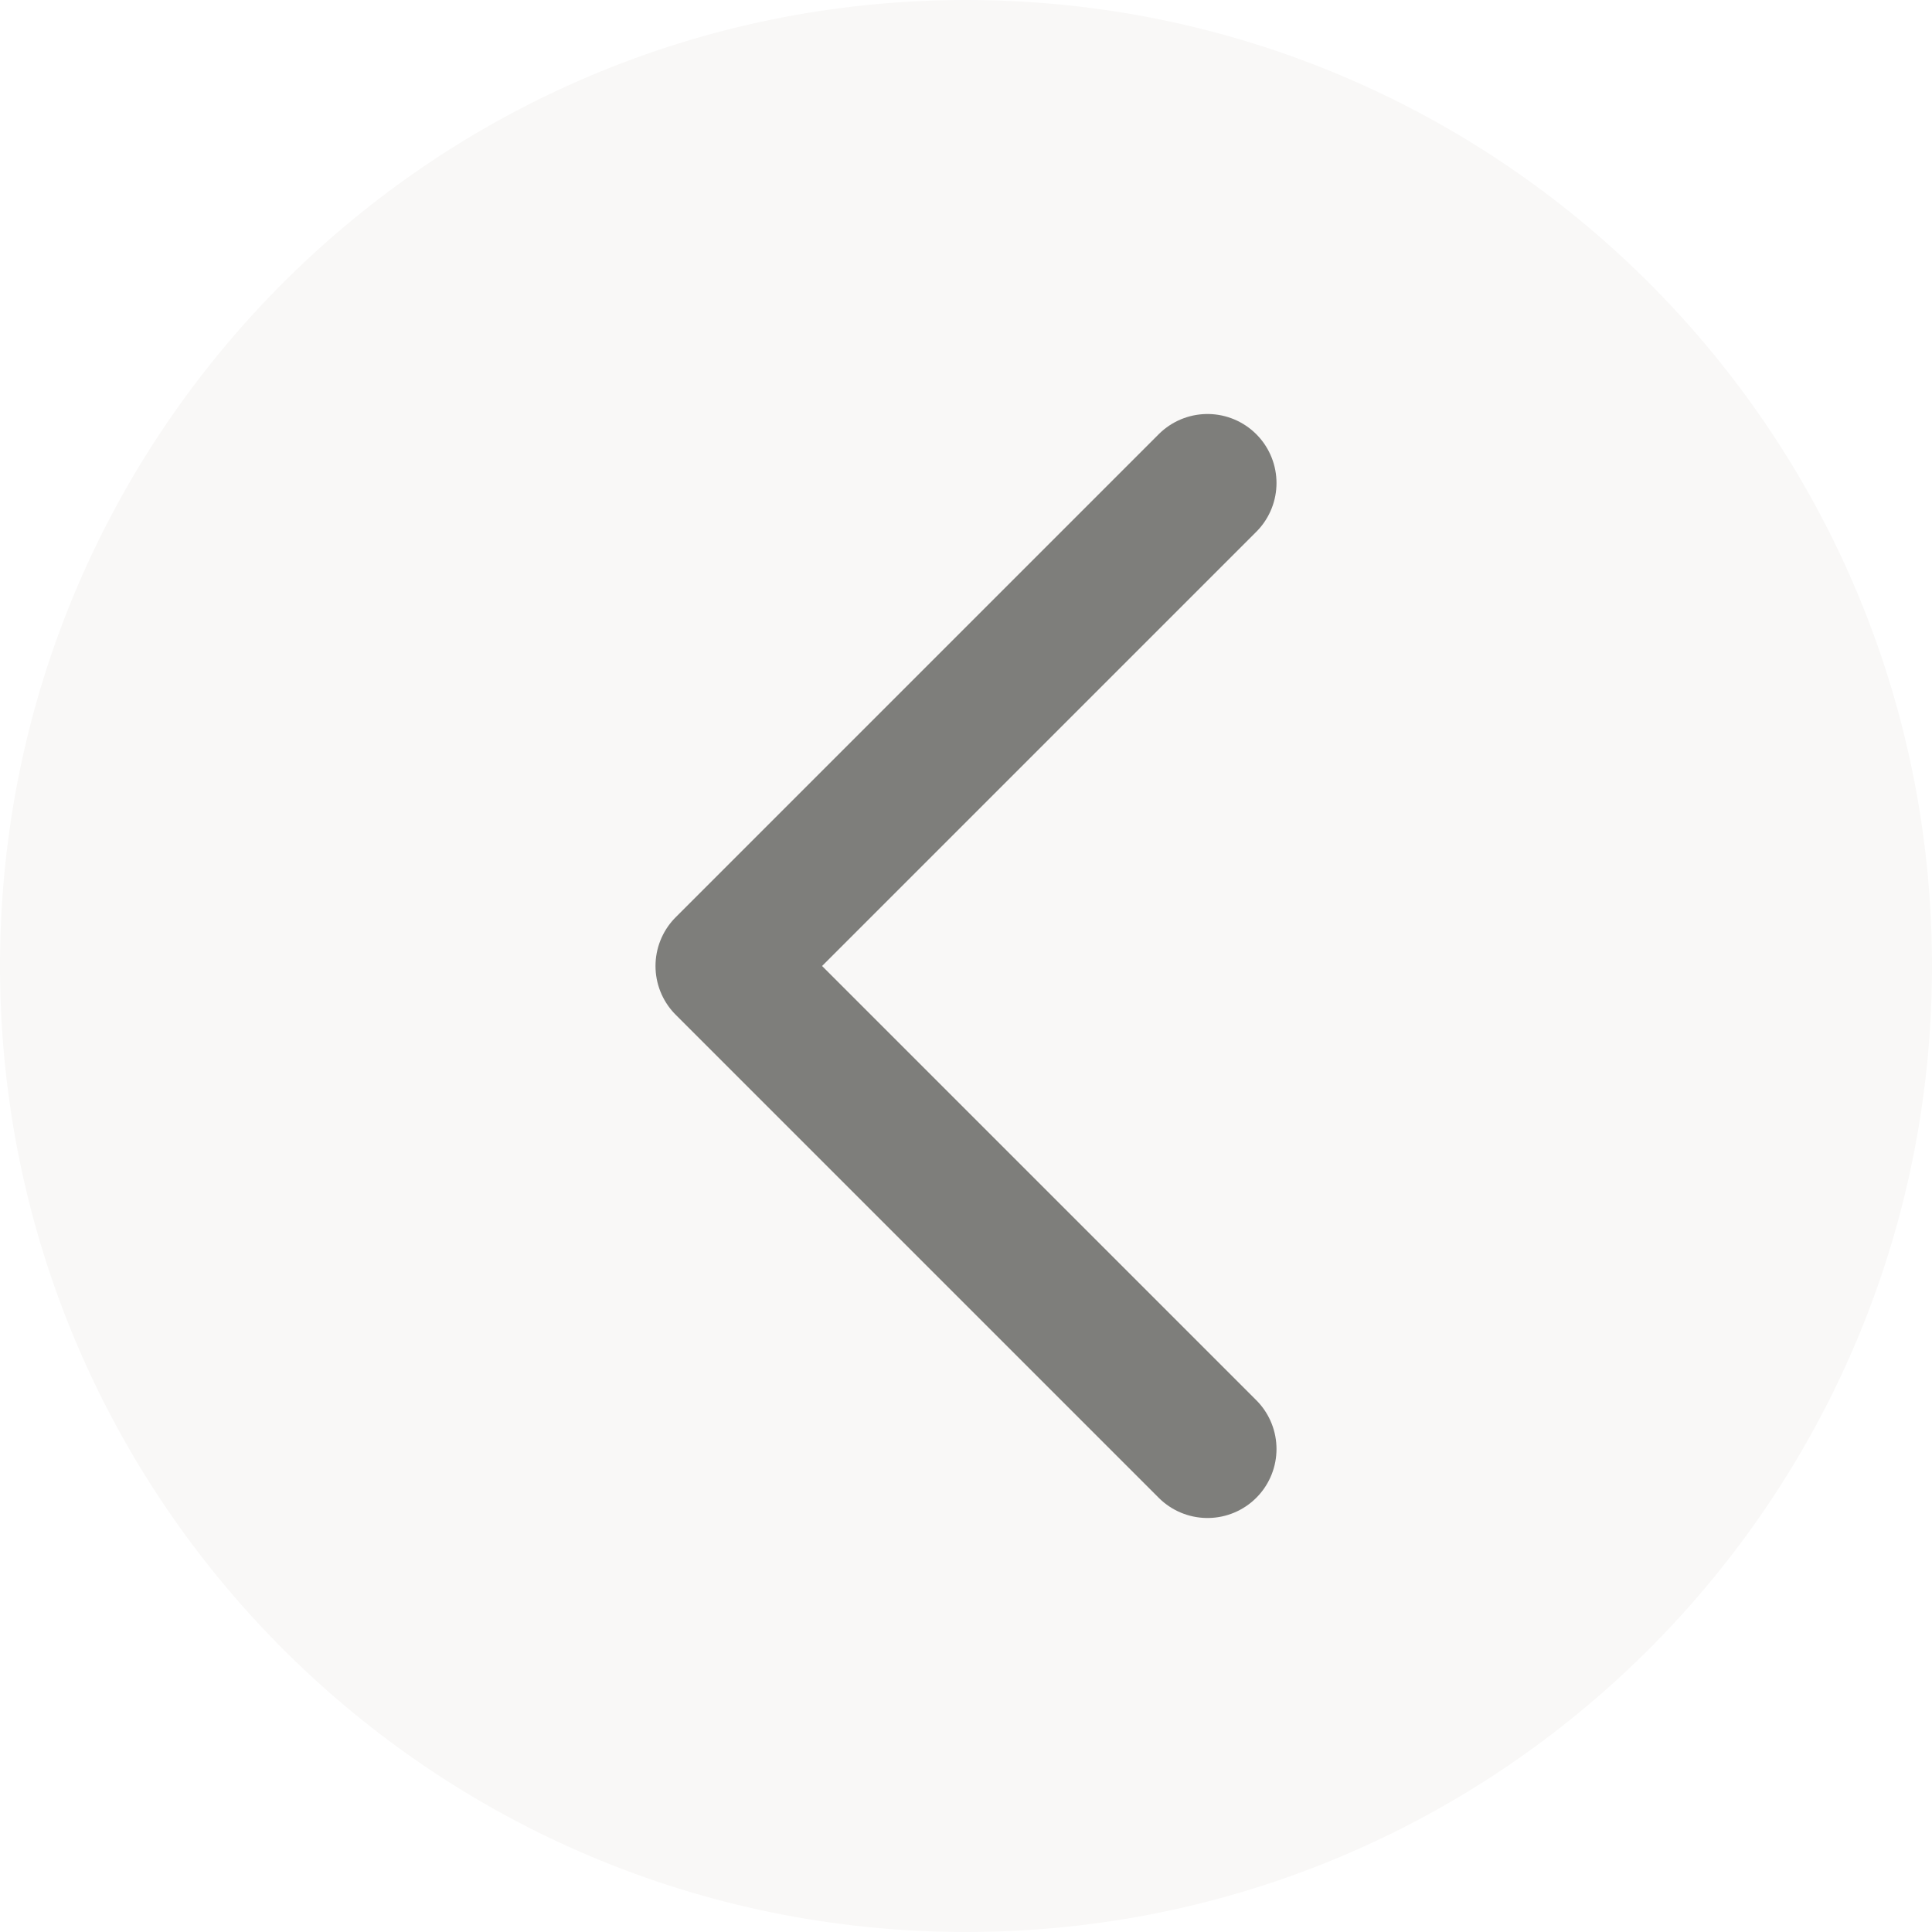
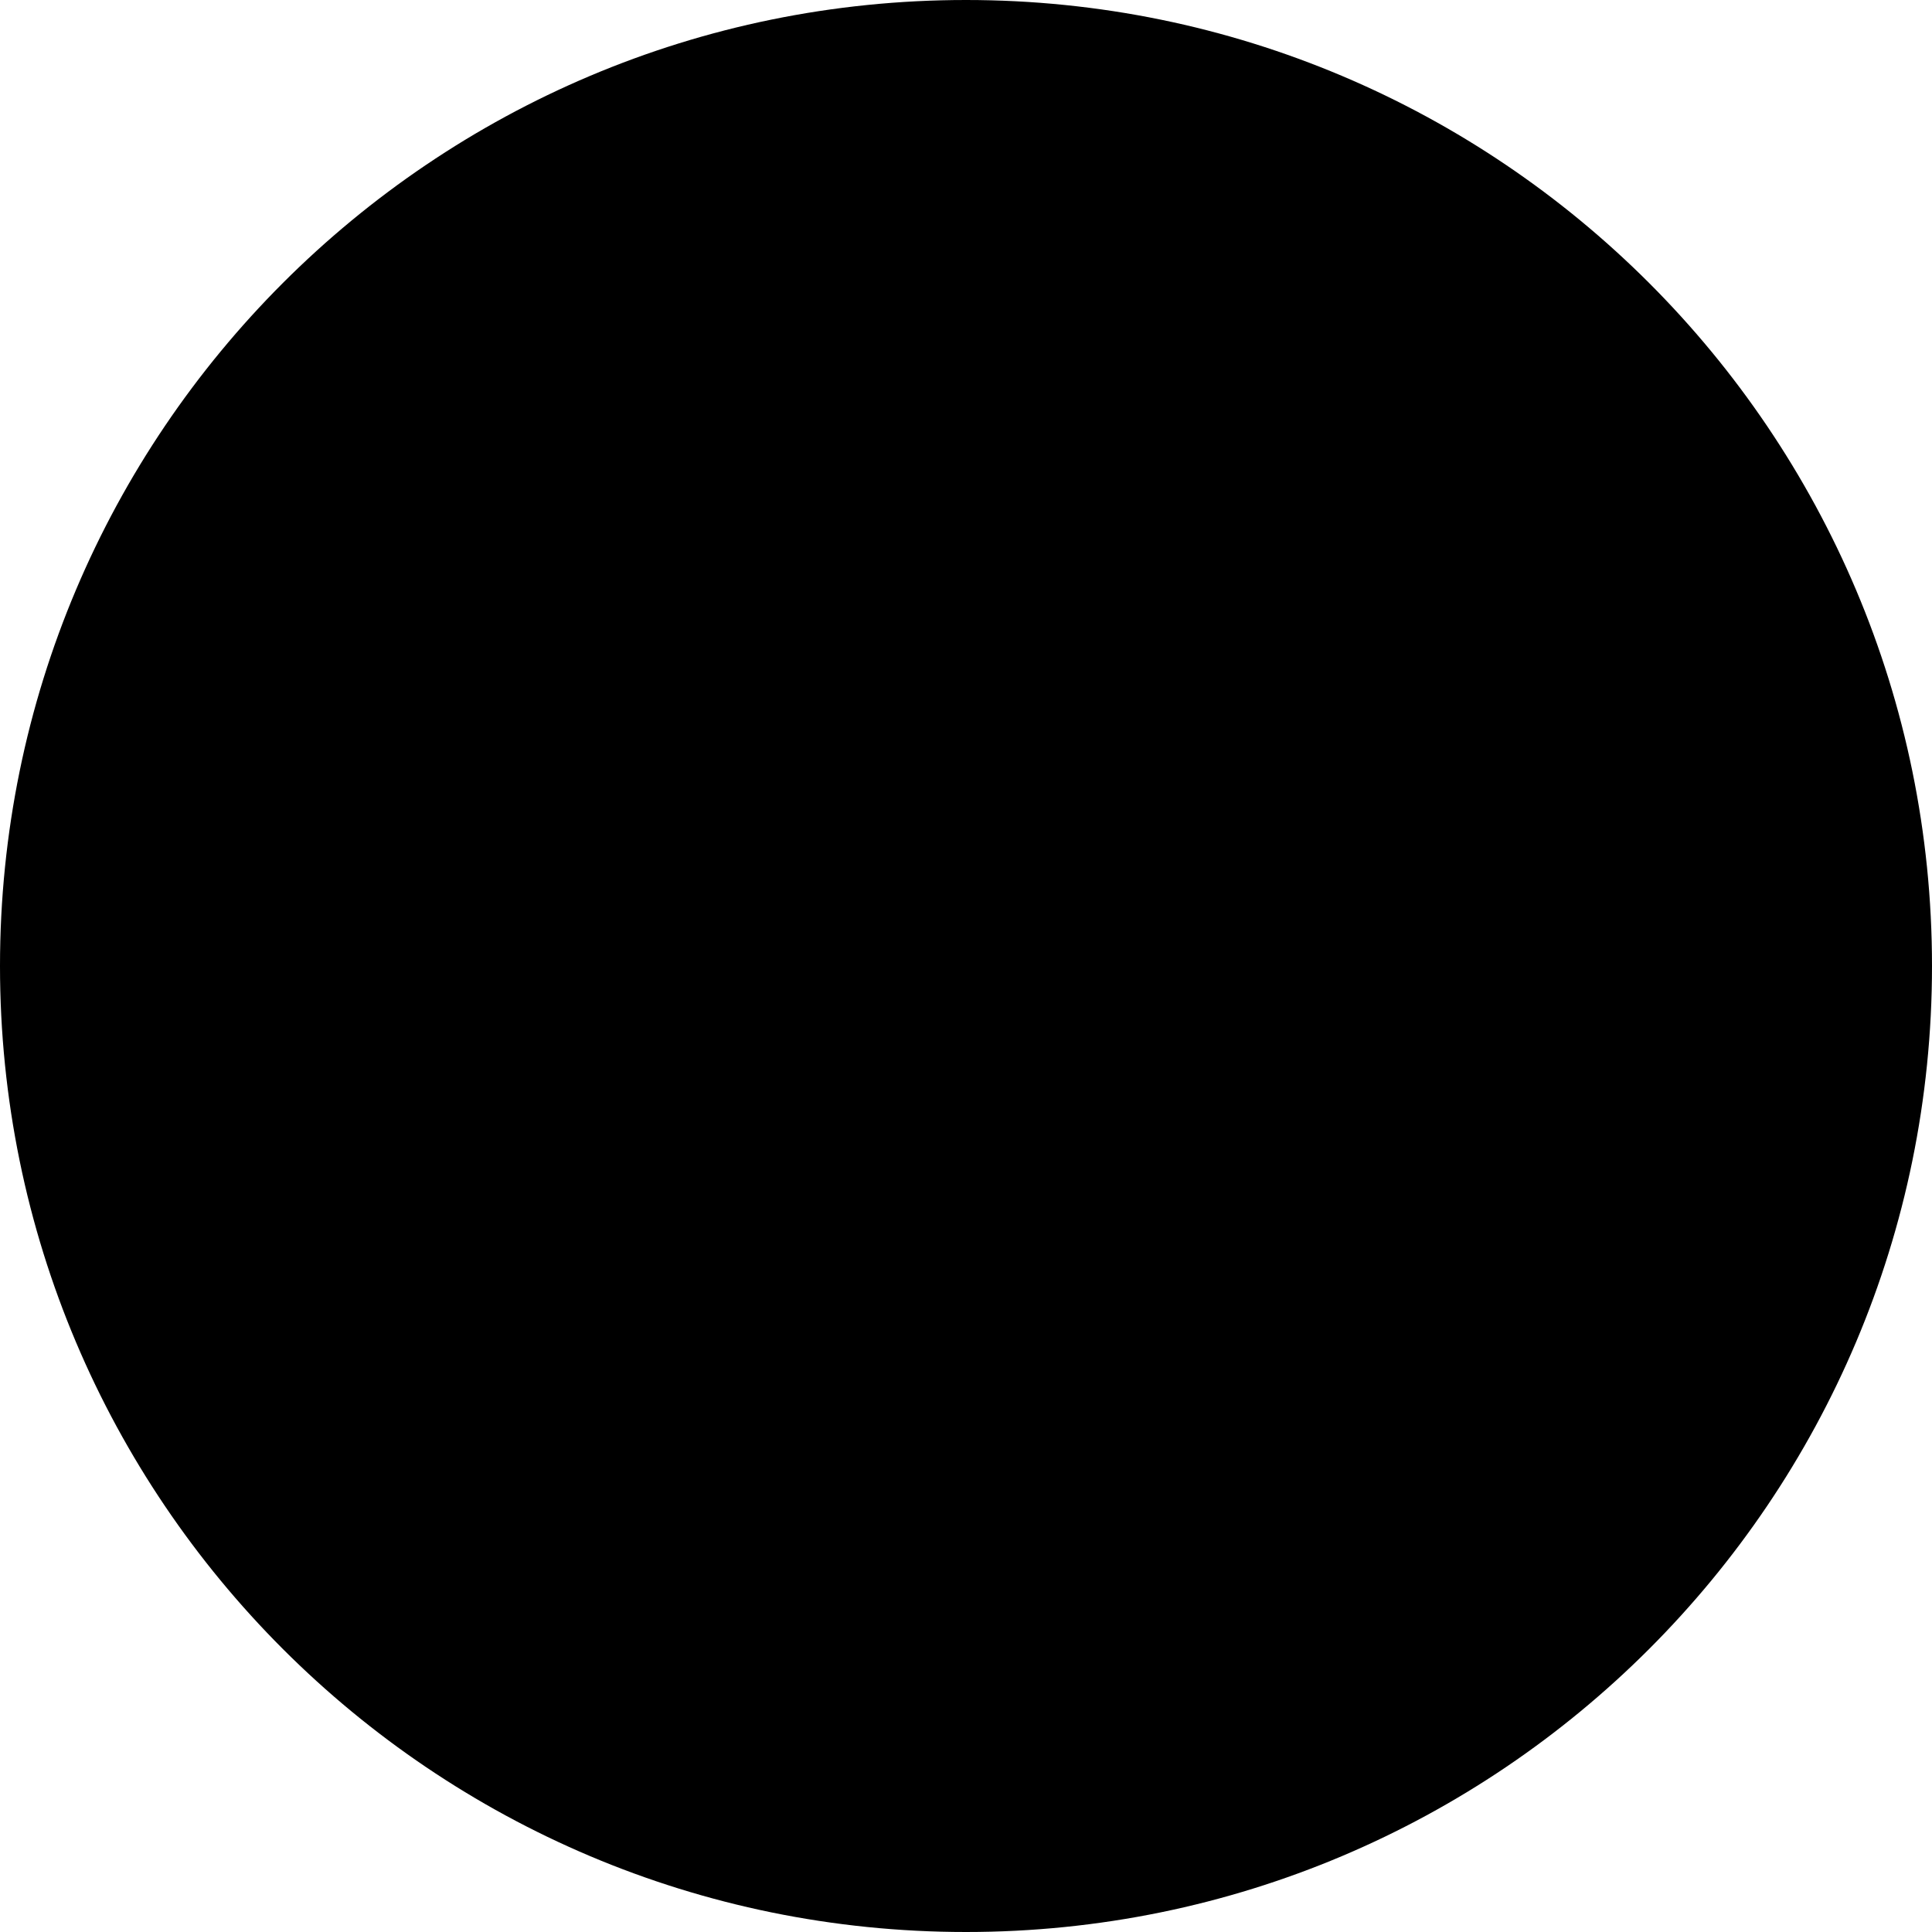
<svg xmlns="http://www.w3.org/2000/svg" width="28" height="28" viewBox="0 0 28 28" fill="none">
-   <path d="M14 6.1196e-07C21.732 9.49936e-07 28 6.268 28 14C28 21.732 21.732 28 14 28C6.268 28 2.73984e-07 21.732 6.11959e-07 14C9.49935e-07 6.268 6.268 2.73984e-07 14 6.1196e-07Z" fill="#F9F8F7" />
-   <path d="M17.5 7L10.5 14L17.5 21" stroke="#7E7E7B" stroke-width="2" stroke-linecap="round" stroke-linejoin="round" />
+   <path d="M14 6.1196e-07C21.732 9.49936e-07 28 6.268 28 14C28 21.732 21.732 28 14 28C6.268 28 2.73984e-07 21.732 6.11959e-07 14C9.49935e-07 6.268 6.268 2.73984e-07 14 6.1196e-07Z" fill="currentColor   " />
+   <path d="M17.5 7L10.5 14L17.5 21" stroke="currentColor" stroke-width="2" stroke-linecap="round" stroke-linejoin="round" />
</svg>
